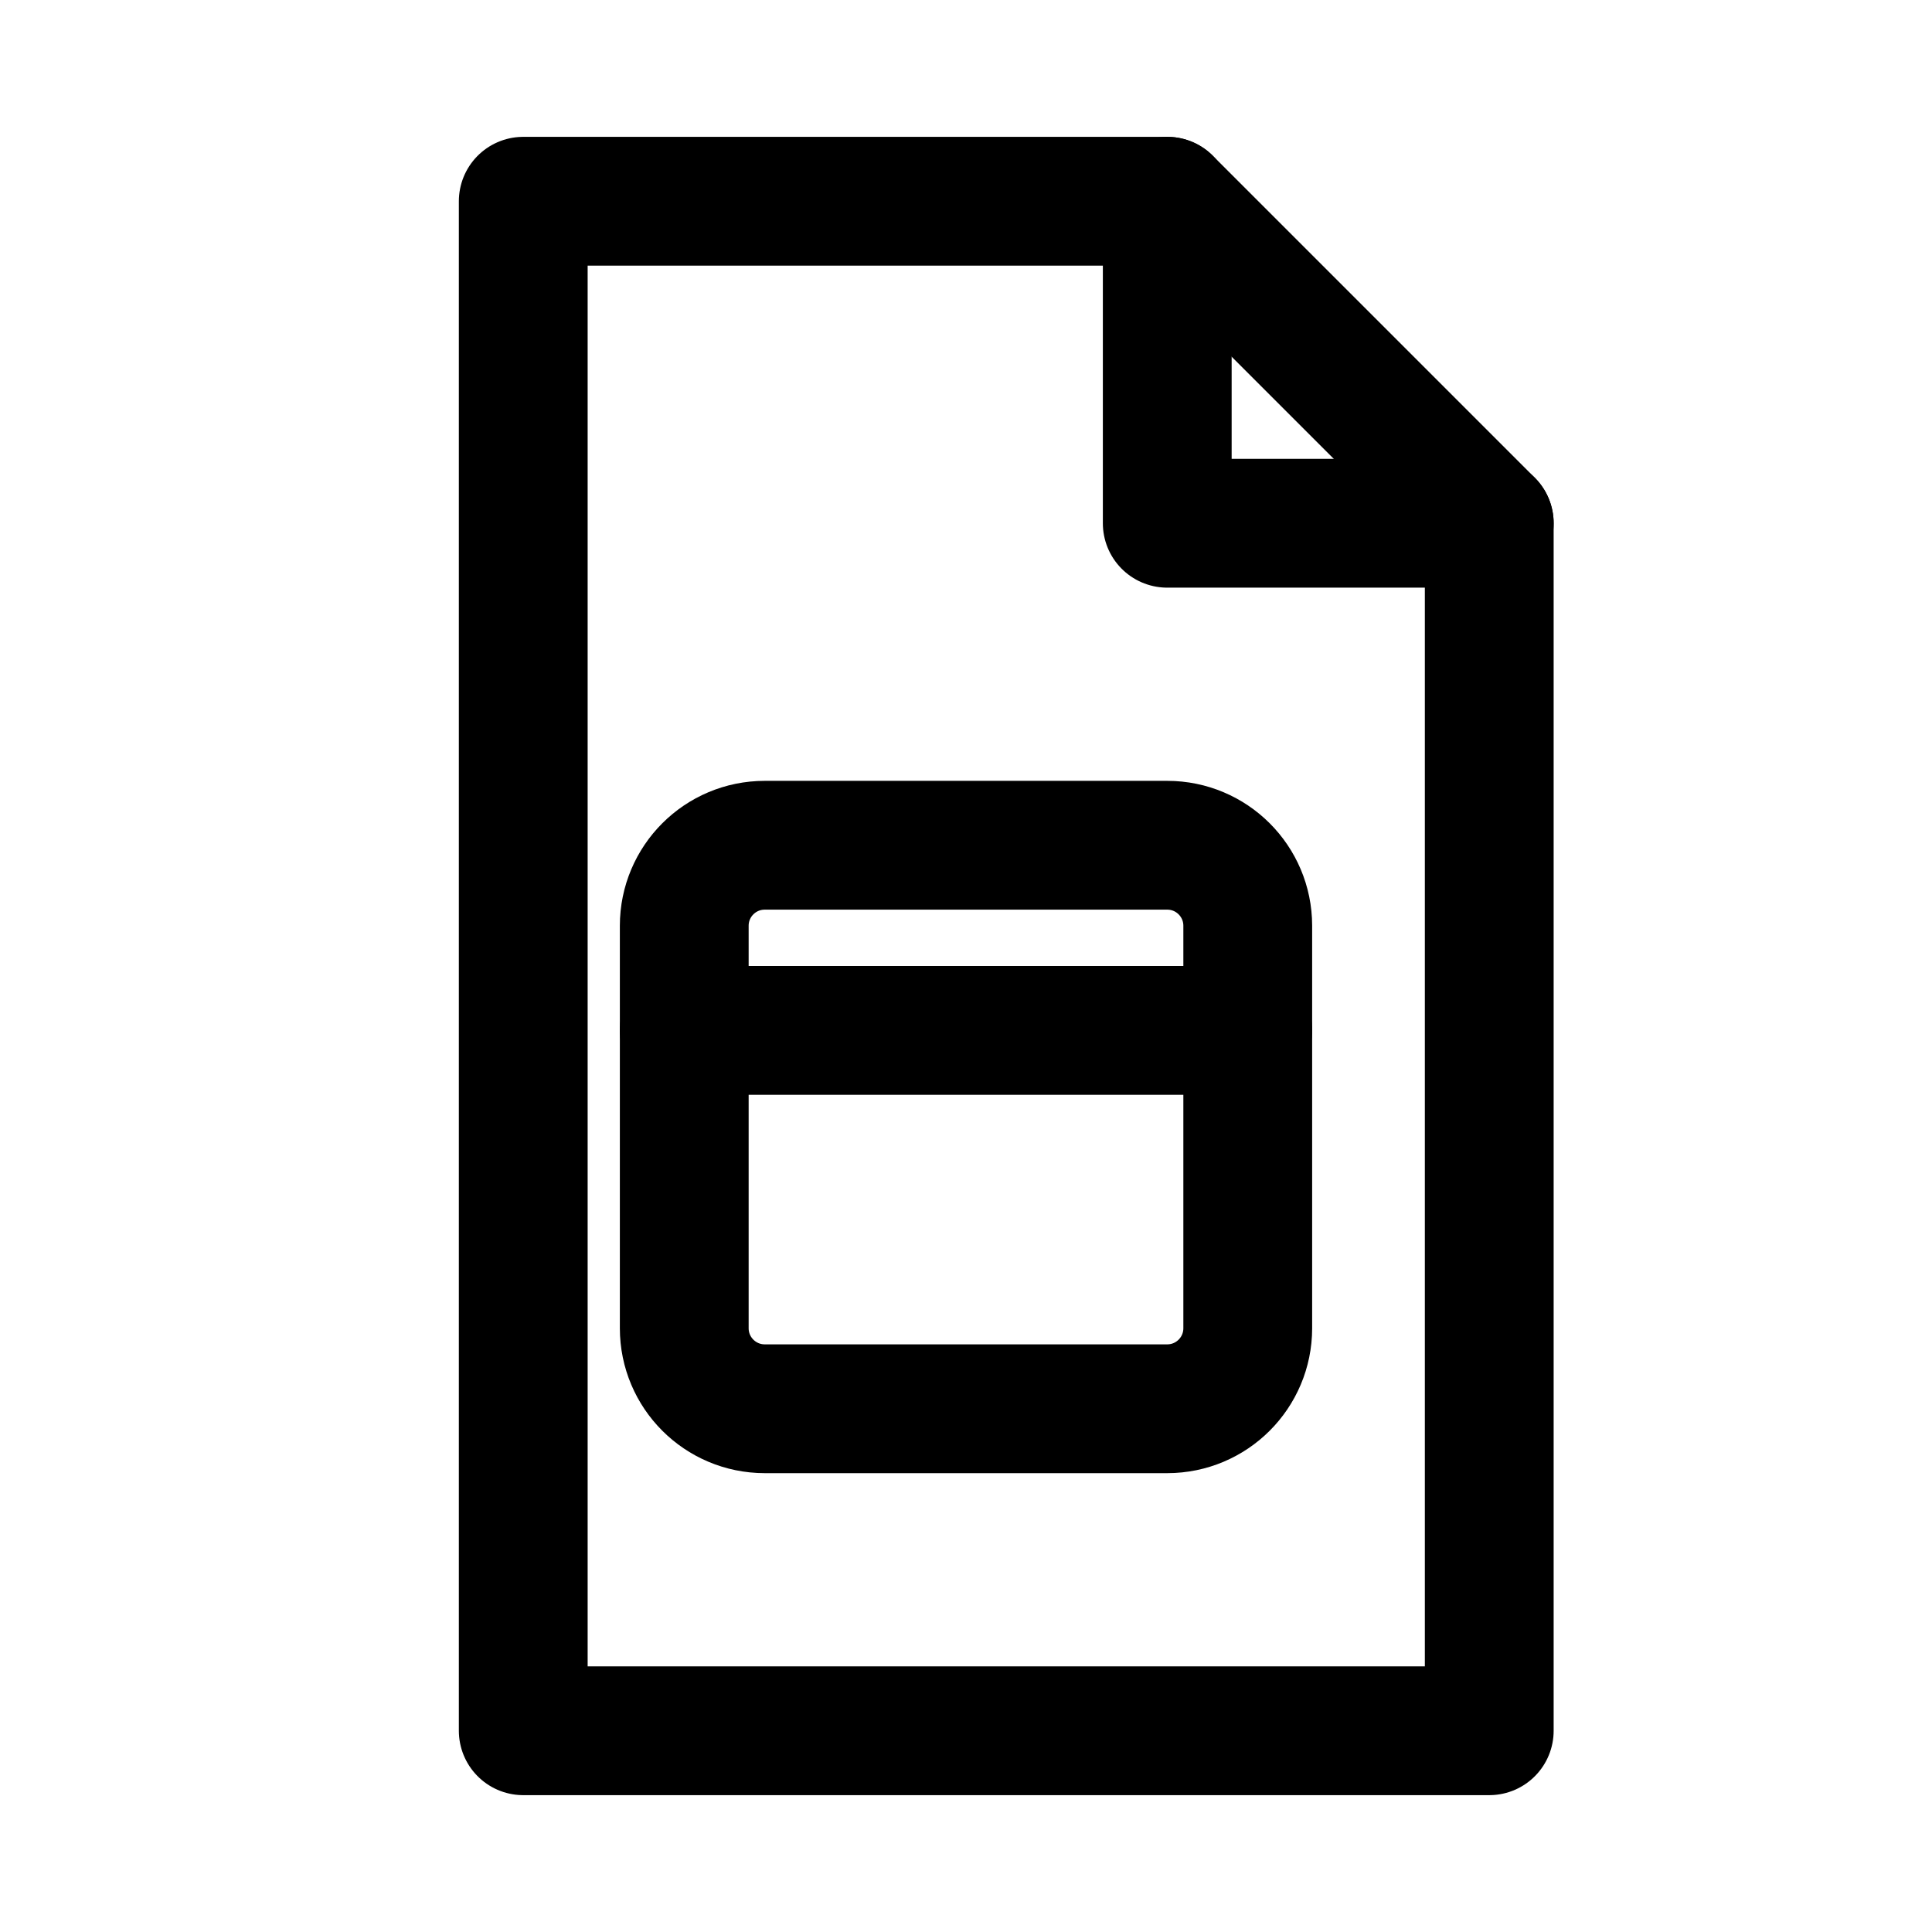
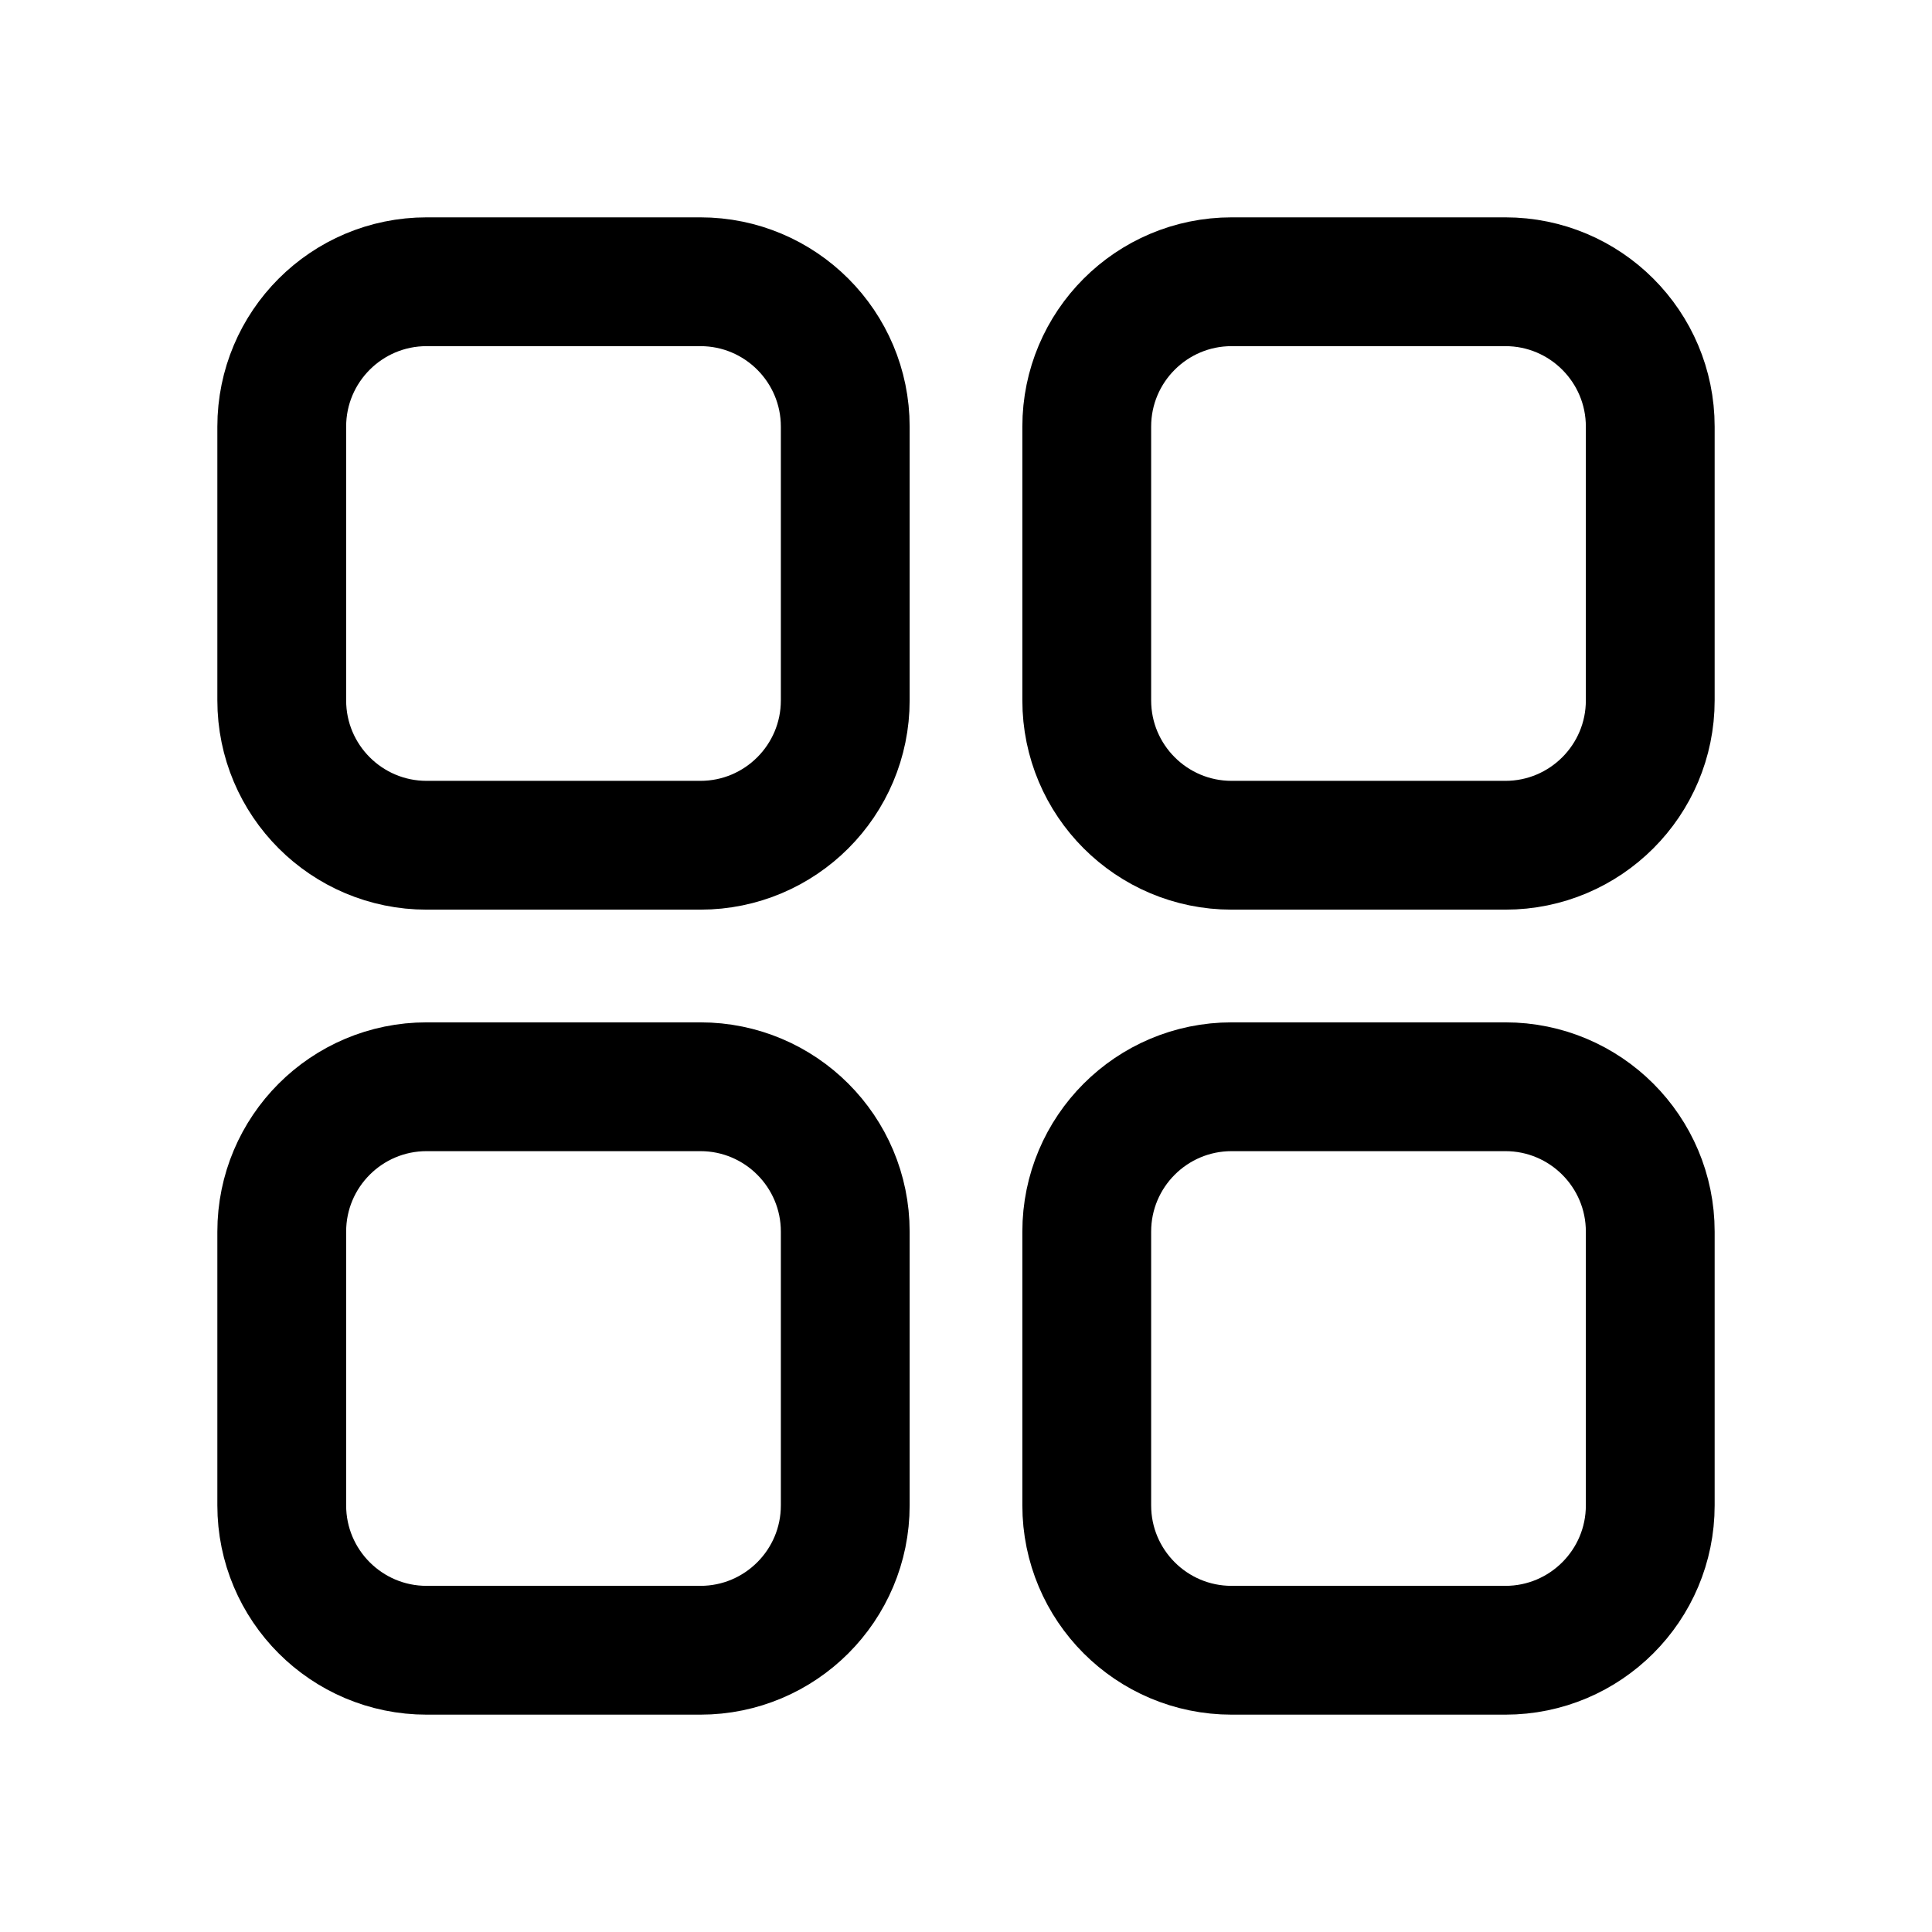
<svg xmlns="http://www.w3.org/2000/svg" width="24" height="24" viewBox="0 0 24 24" fill="none" stroke="black" stroke-width="1.6" stroke-linecap="round" stroke-linejoin="round">
-   <path d="M6.5 2.5h8l4 4v15h-12z" />
-   <path d="M14.5 2.5v4h4" />
-   <rect x="8.5" y="10.5" width="7" height="7" rx="1" />
-   <path d="M8.5 12.8h7" />
+   <rect x="3.5" y="3.5" width="7" height="7" rx="1.8" />
+   <rect x="13.5" y="3.5" width="7" height="7" rx="1.8" />
+   <rect x="3.5" y="13.5" width="7" height="7" rx="1.8" />
+   <rect x="13.5" y="13.5" width="7" height="7" rx="1.8" />
</svg>
